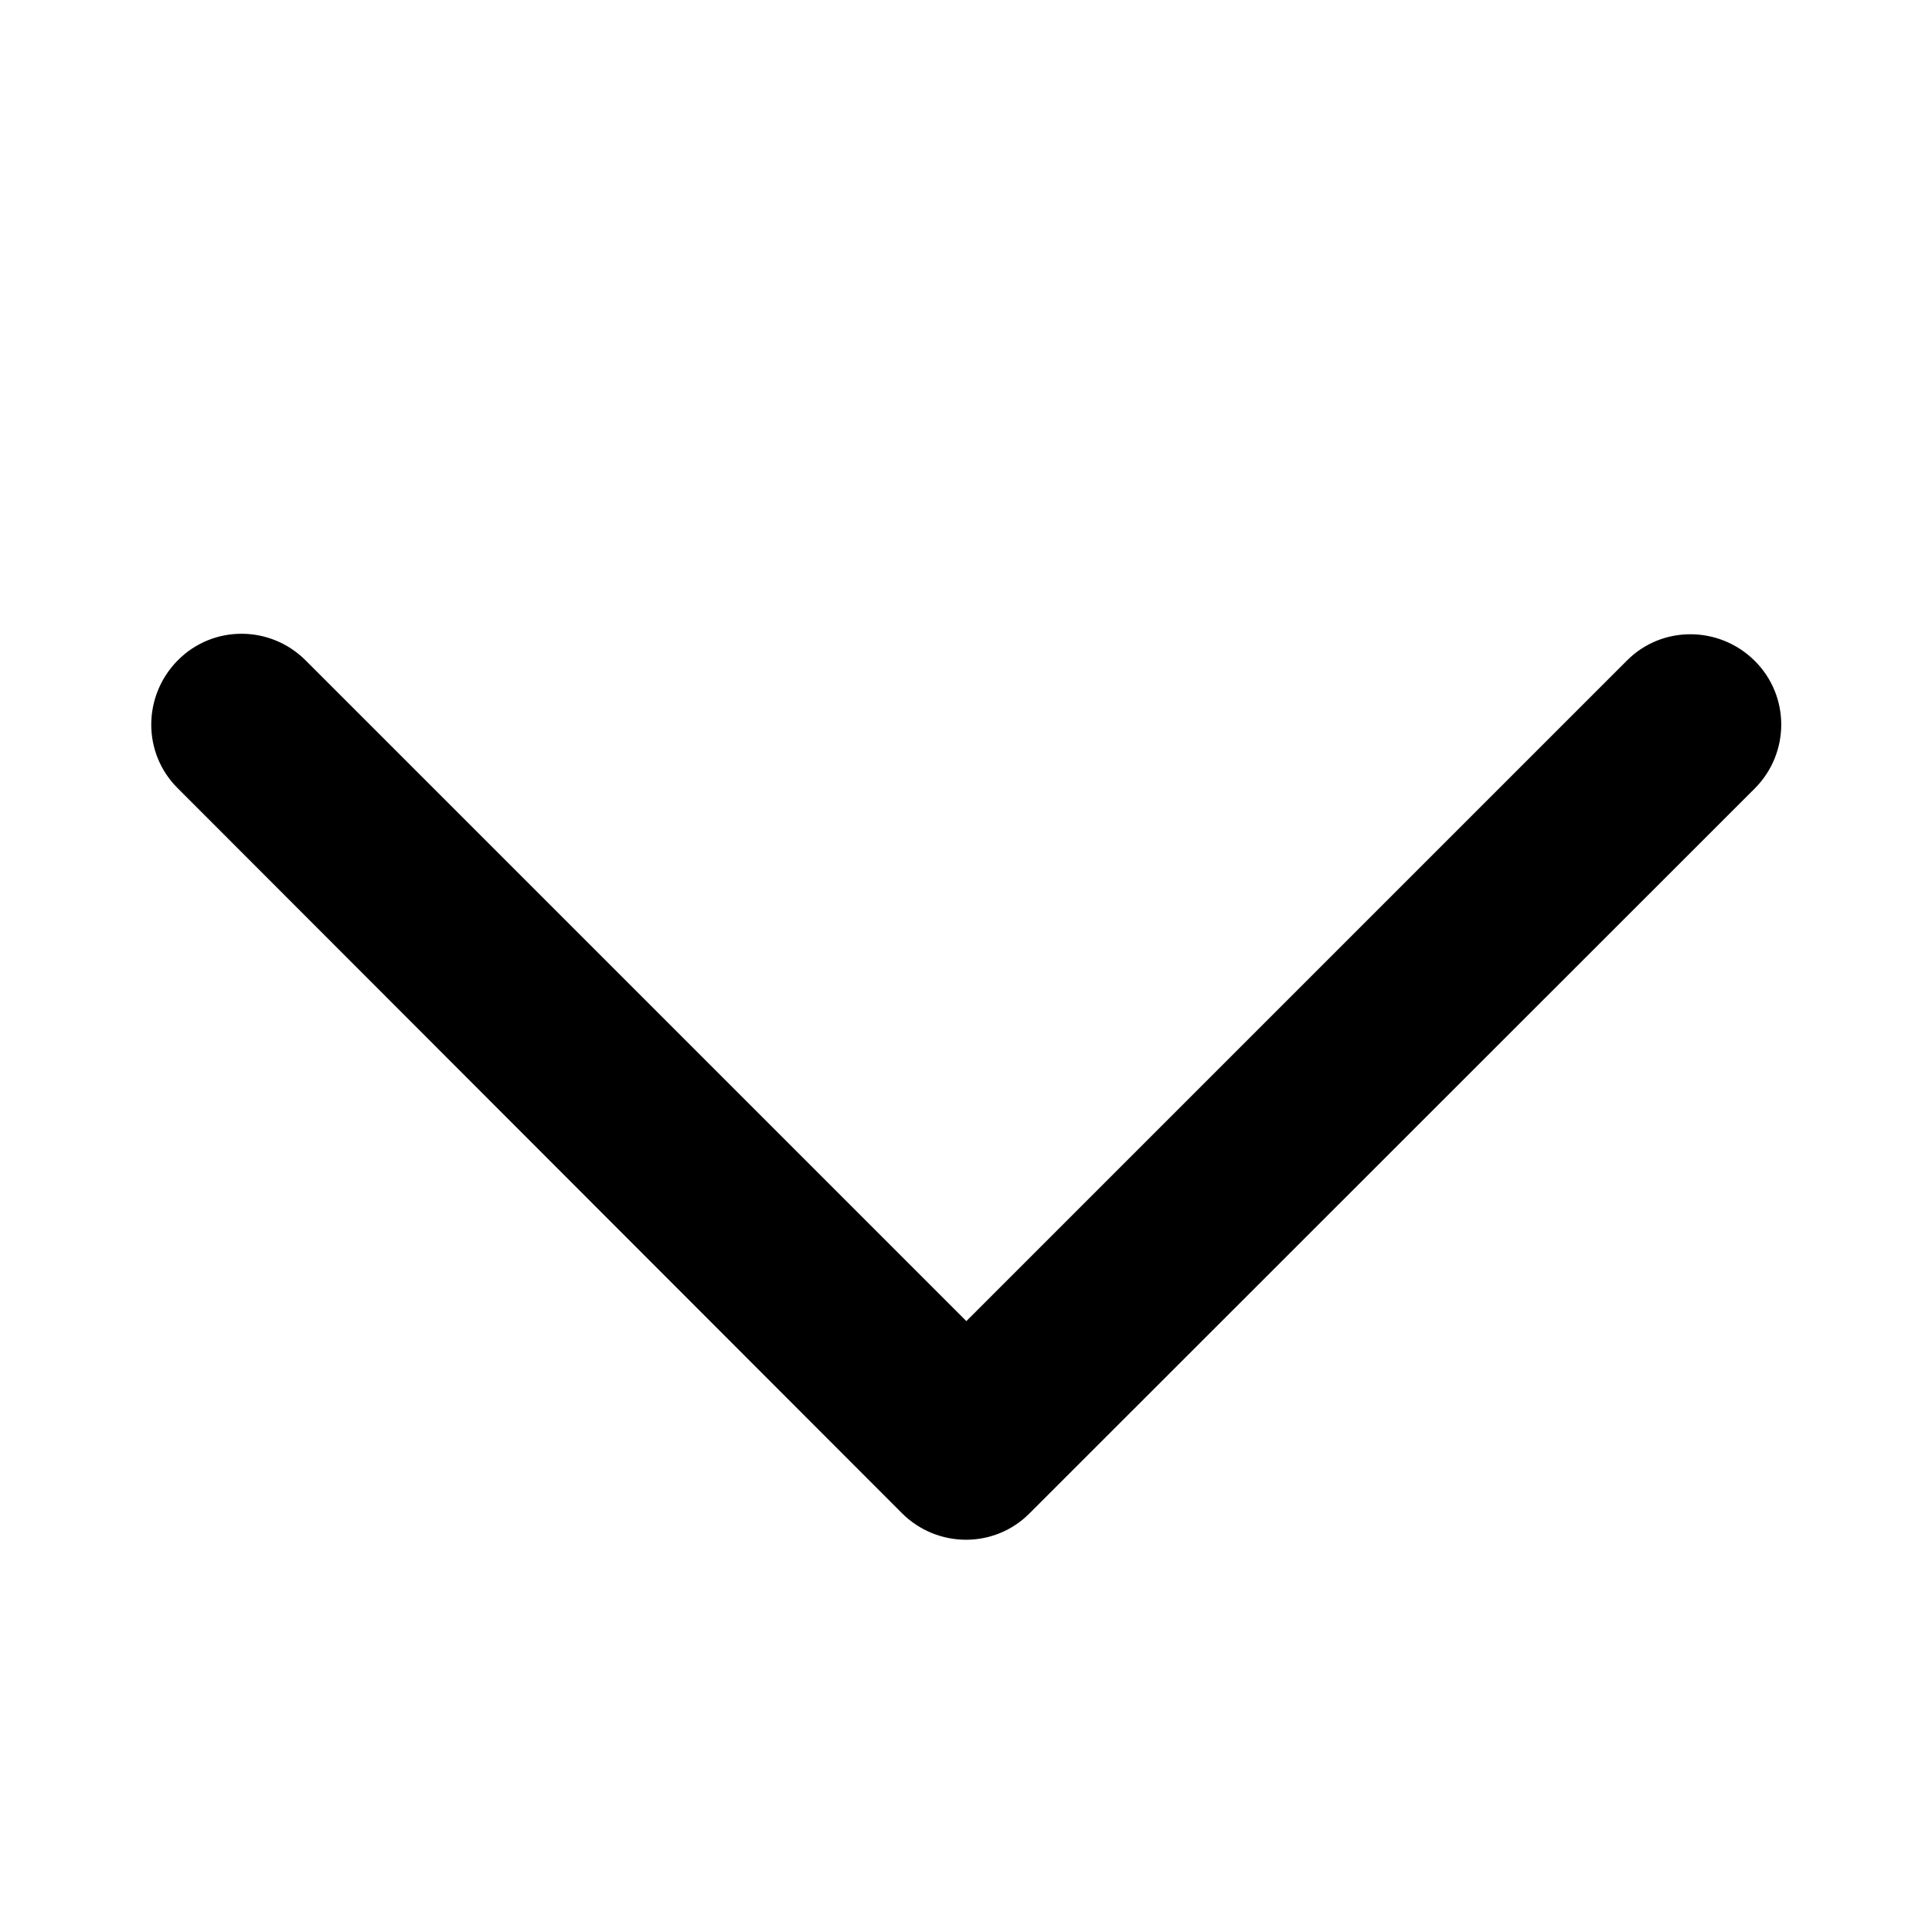
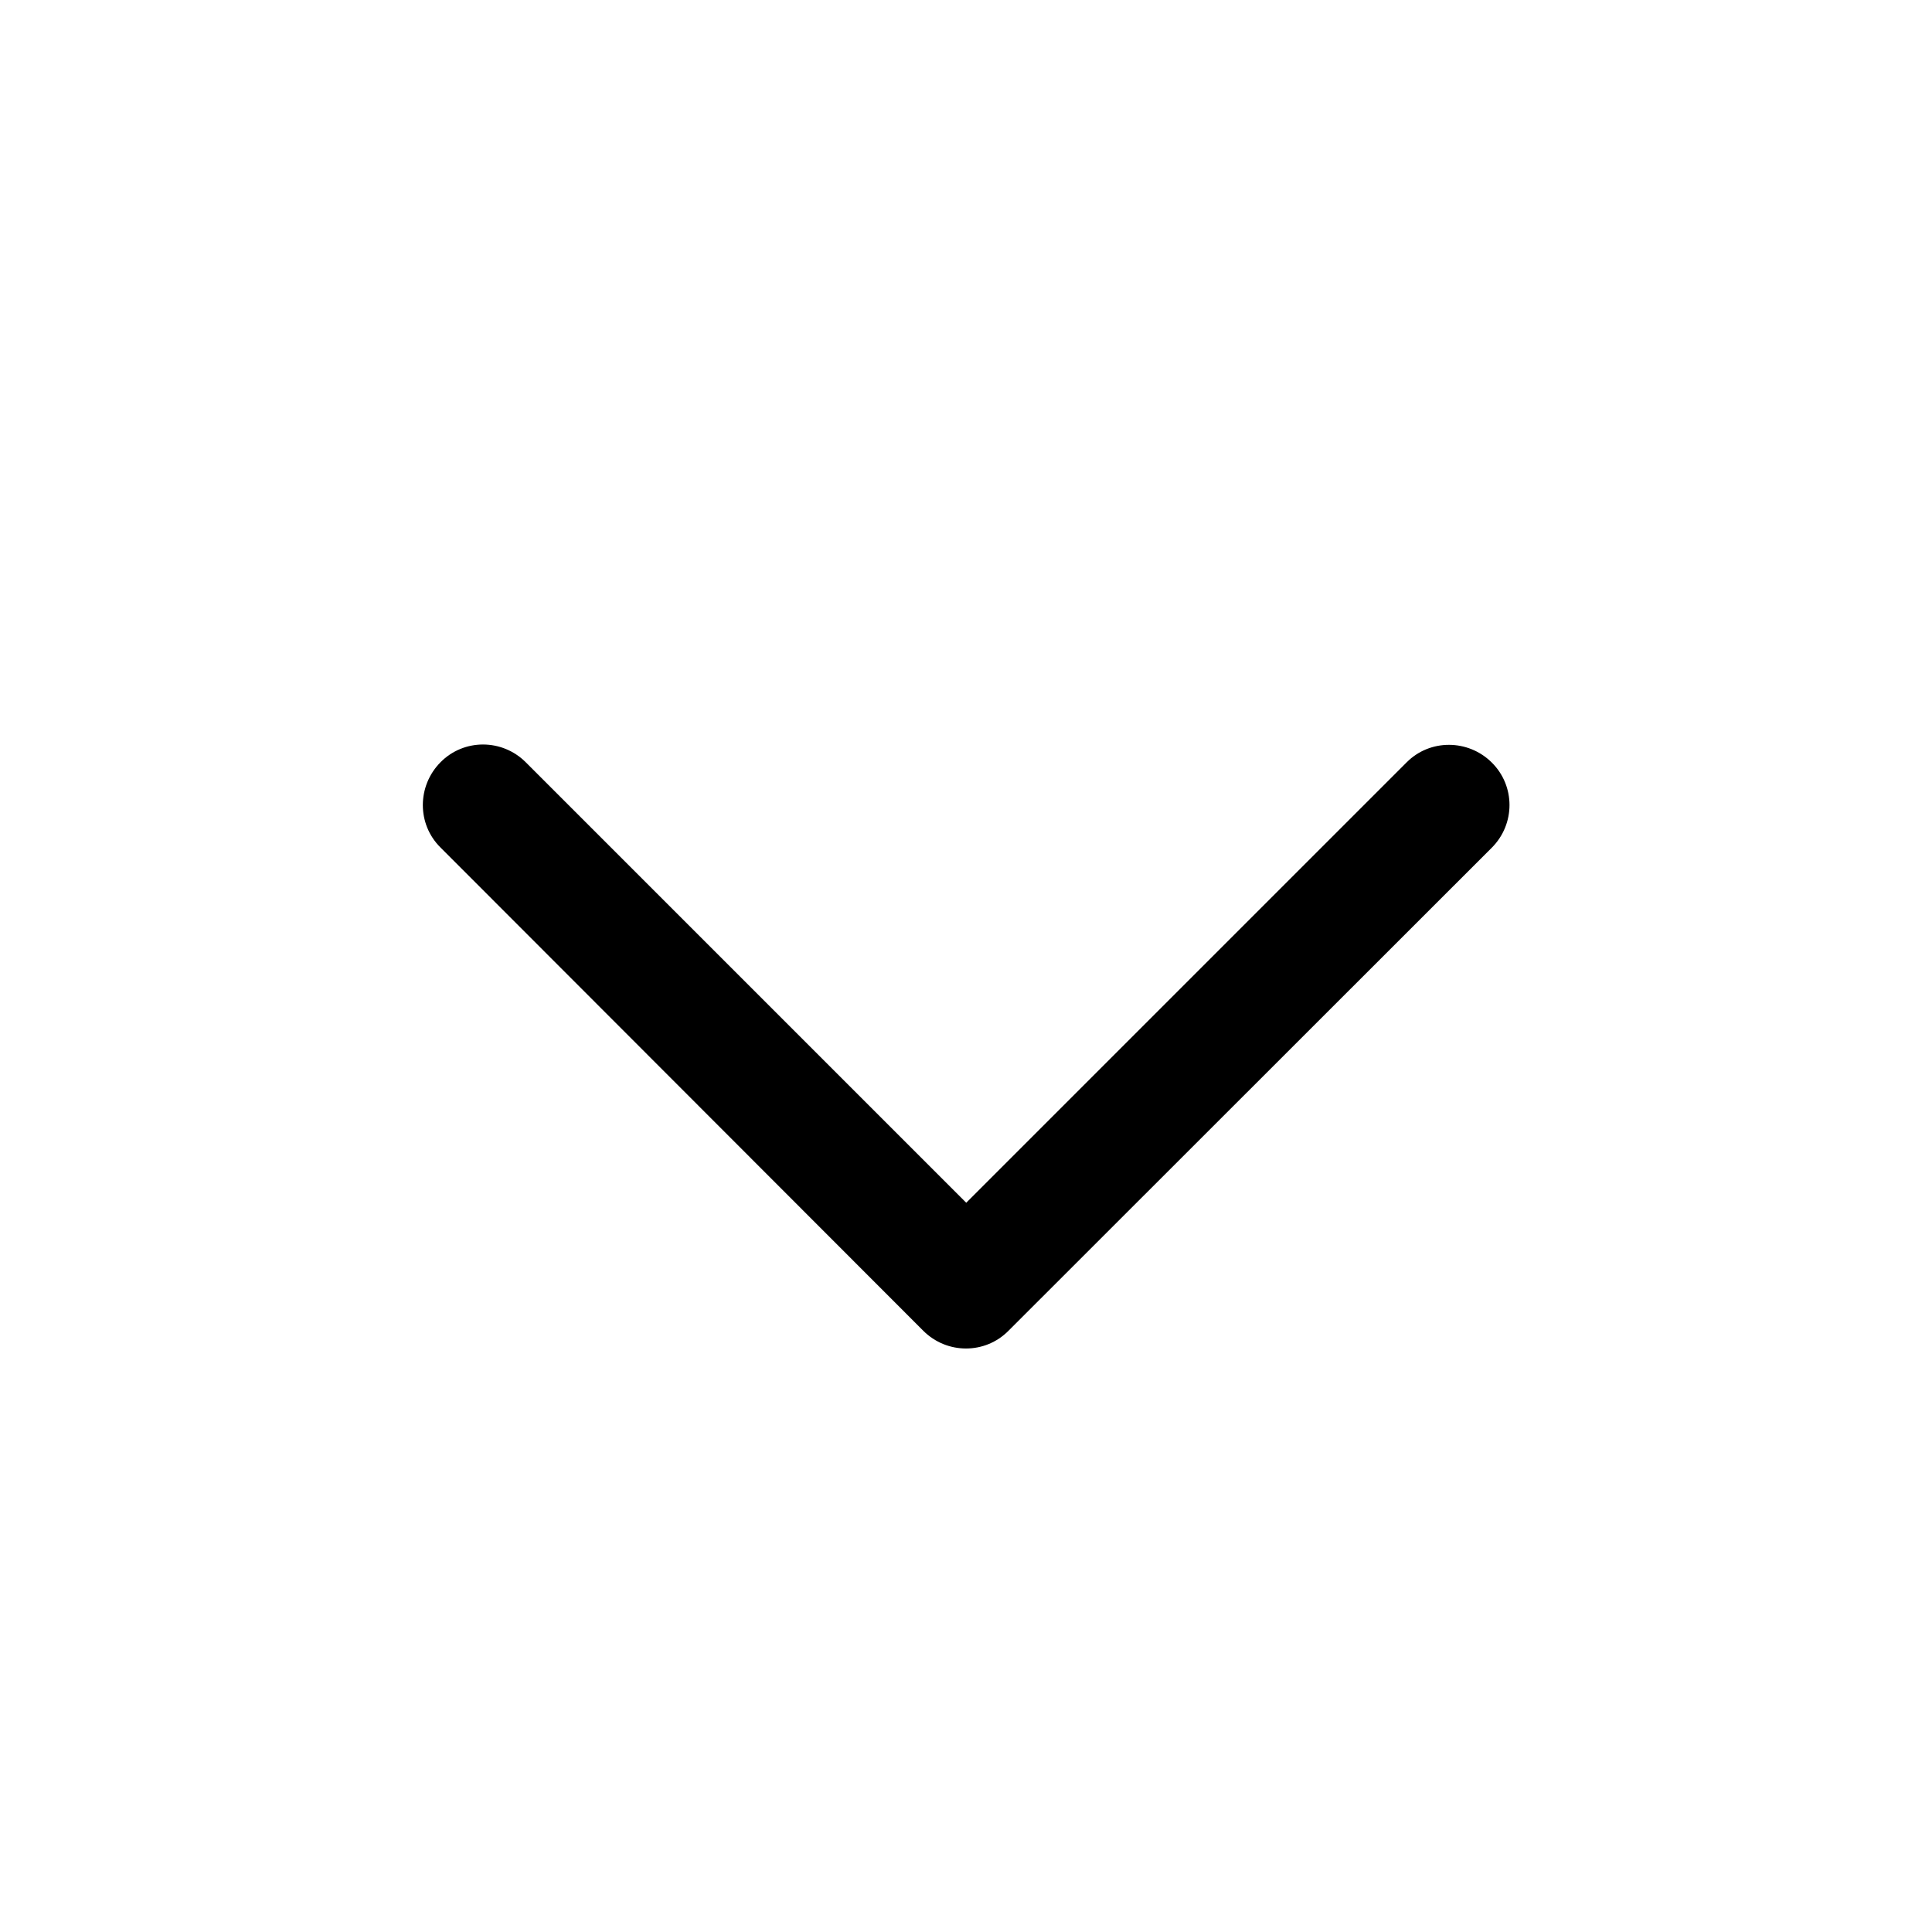
- <svg xmlns="http://www.w3.org/2000/svg" preserveAspectRatio="none" overflow="visible" style="display: block;" width="16" height="16" viewBox="0 0 16 16" fill="none">
-   <g id="chevron-down">
+ <svg xmlns="http://www.w3.org/2000/svg" preserveAspectRatio="none" overflow="visible" style="display: block;" width="24" height="24" viewBox="0 0 24 24" fill="none">
+   <g id="chevron-down" transform="translate(4 4)">
    <path id="Vector" d="M7.469 12.531C7.763 12.825 8.238 12.825 8.528 12.531L14.531 6.531C14.825 6.237 14.825 5.763 14.531 5.472C14.238 5.181 13.762 5.178 13.472 5.472L8.003 10.941L2.531 5.469C2.237 5.175 1.762 5.175 1.472 5.469C1.181 5.763 1.178 6.237 1.472 6.528L7.469 12.531Z" fill="black" />
  </g>
</svg>
